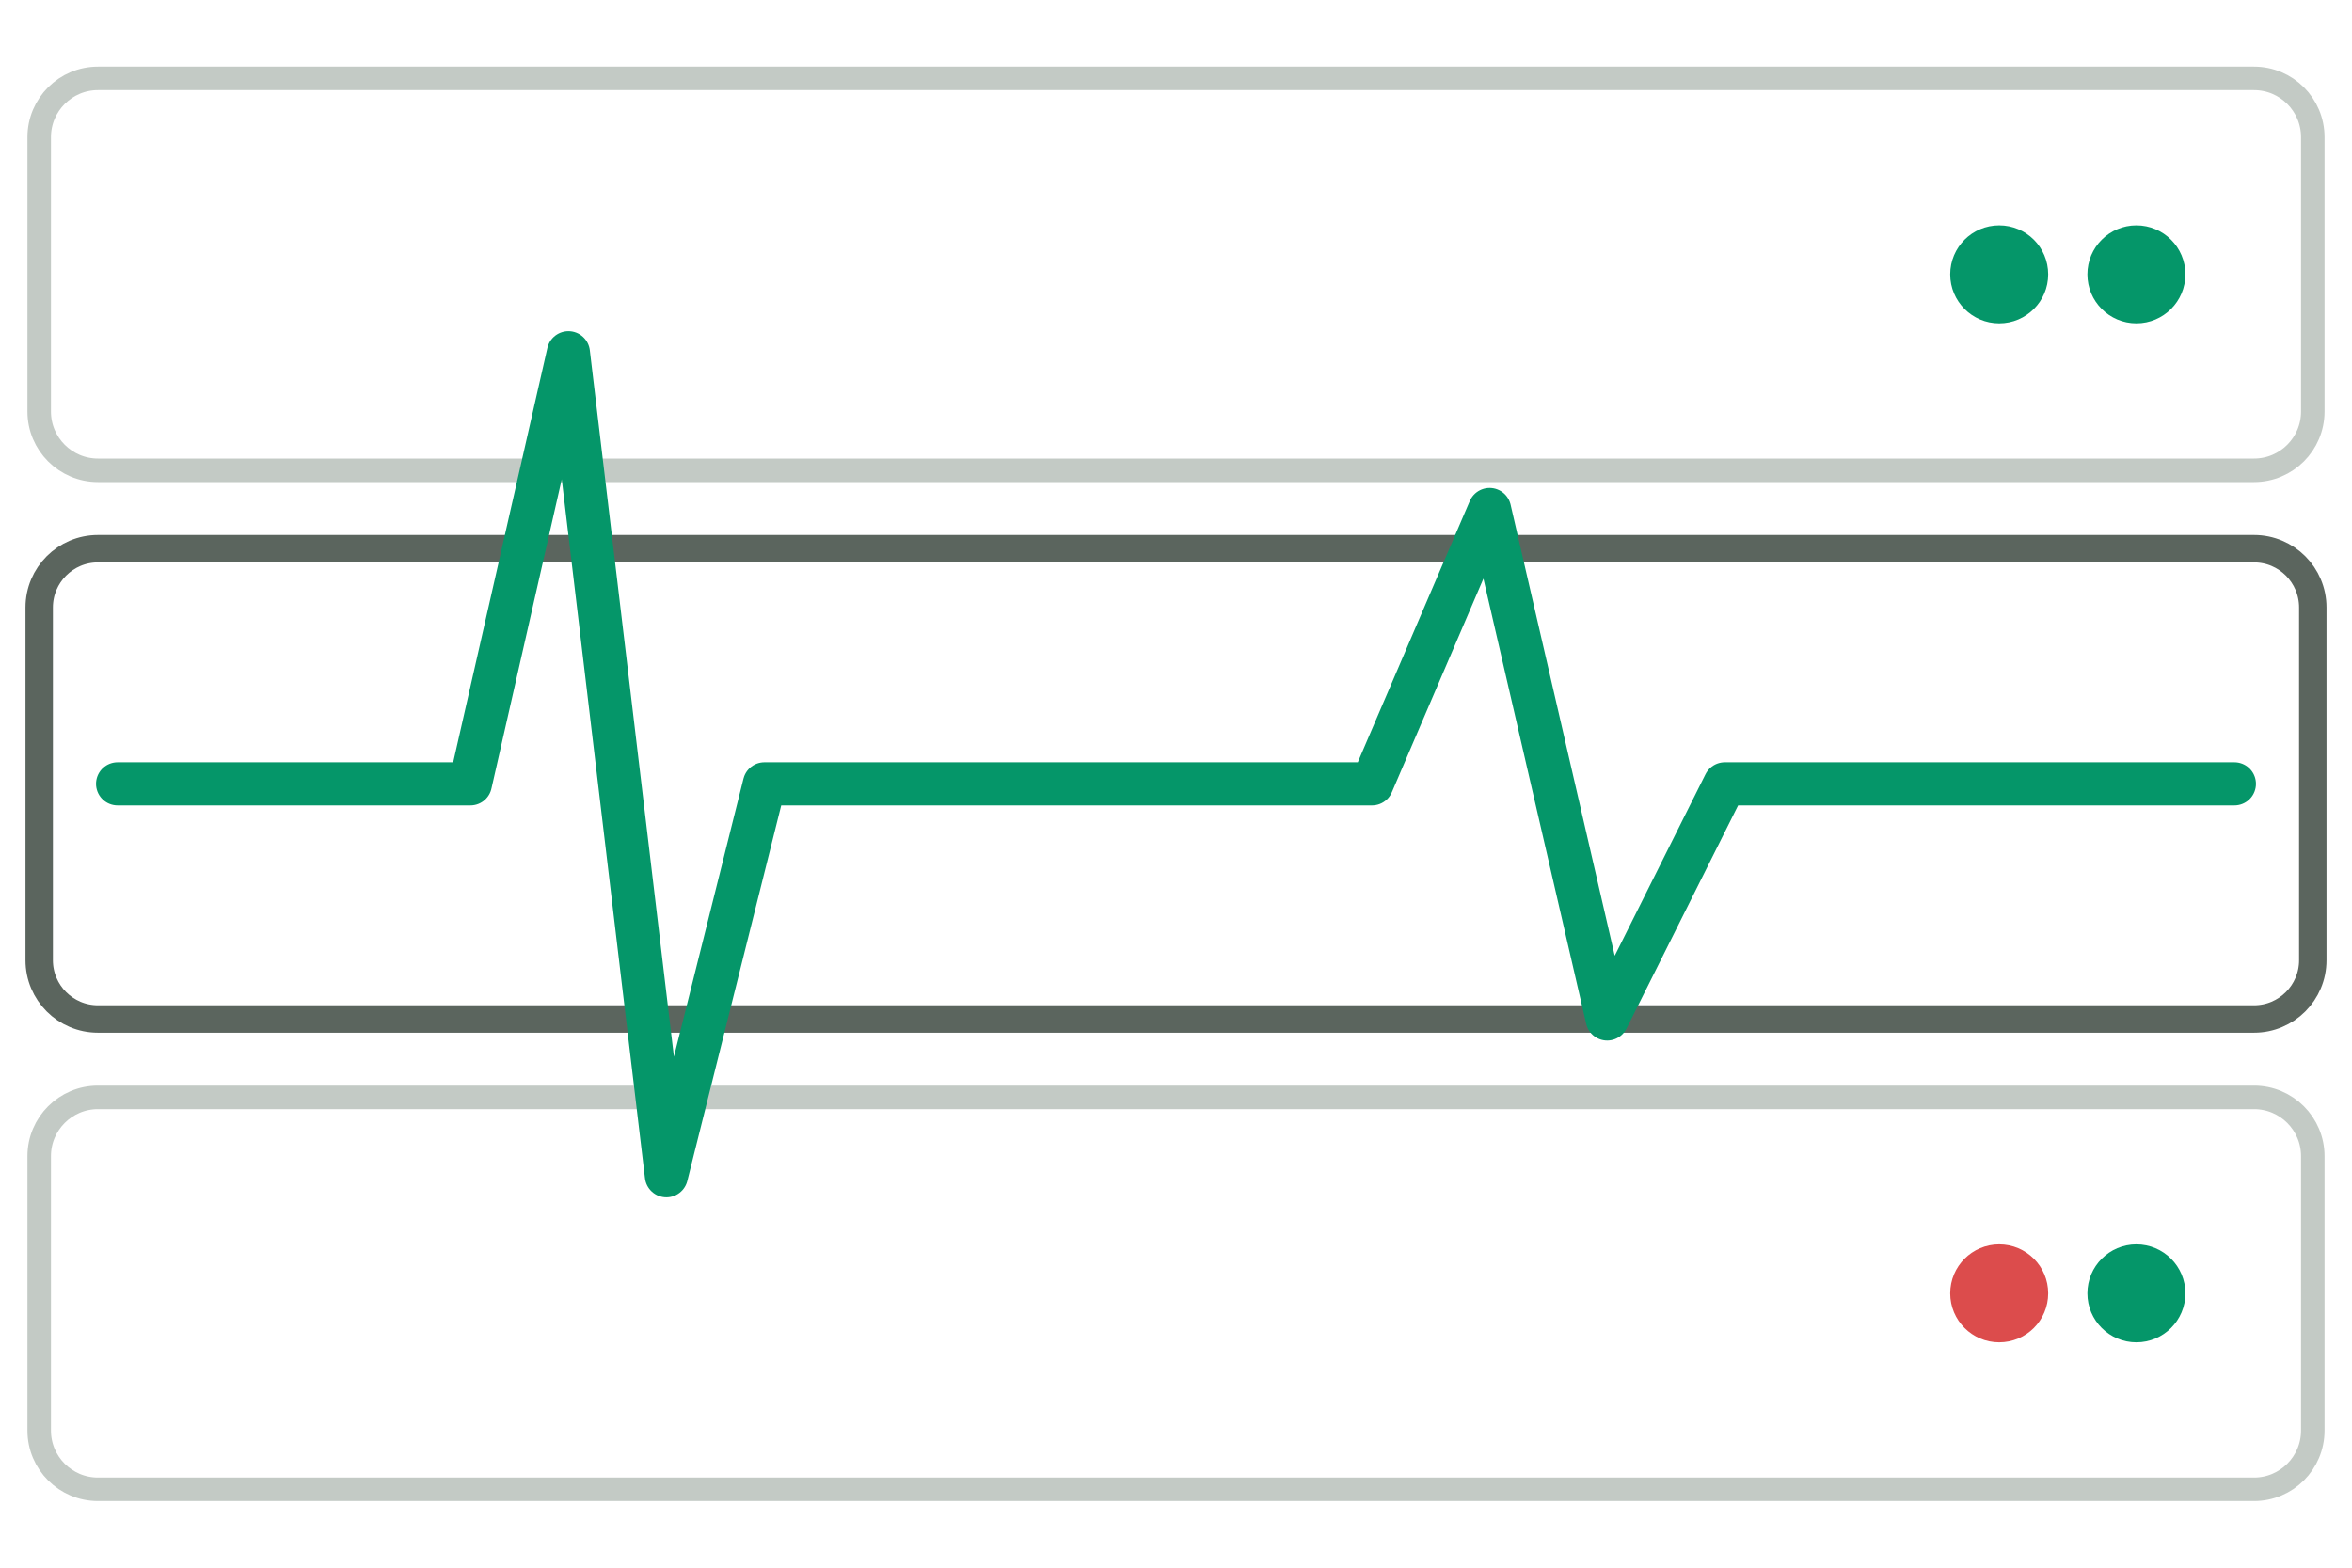
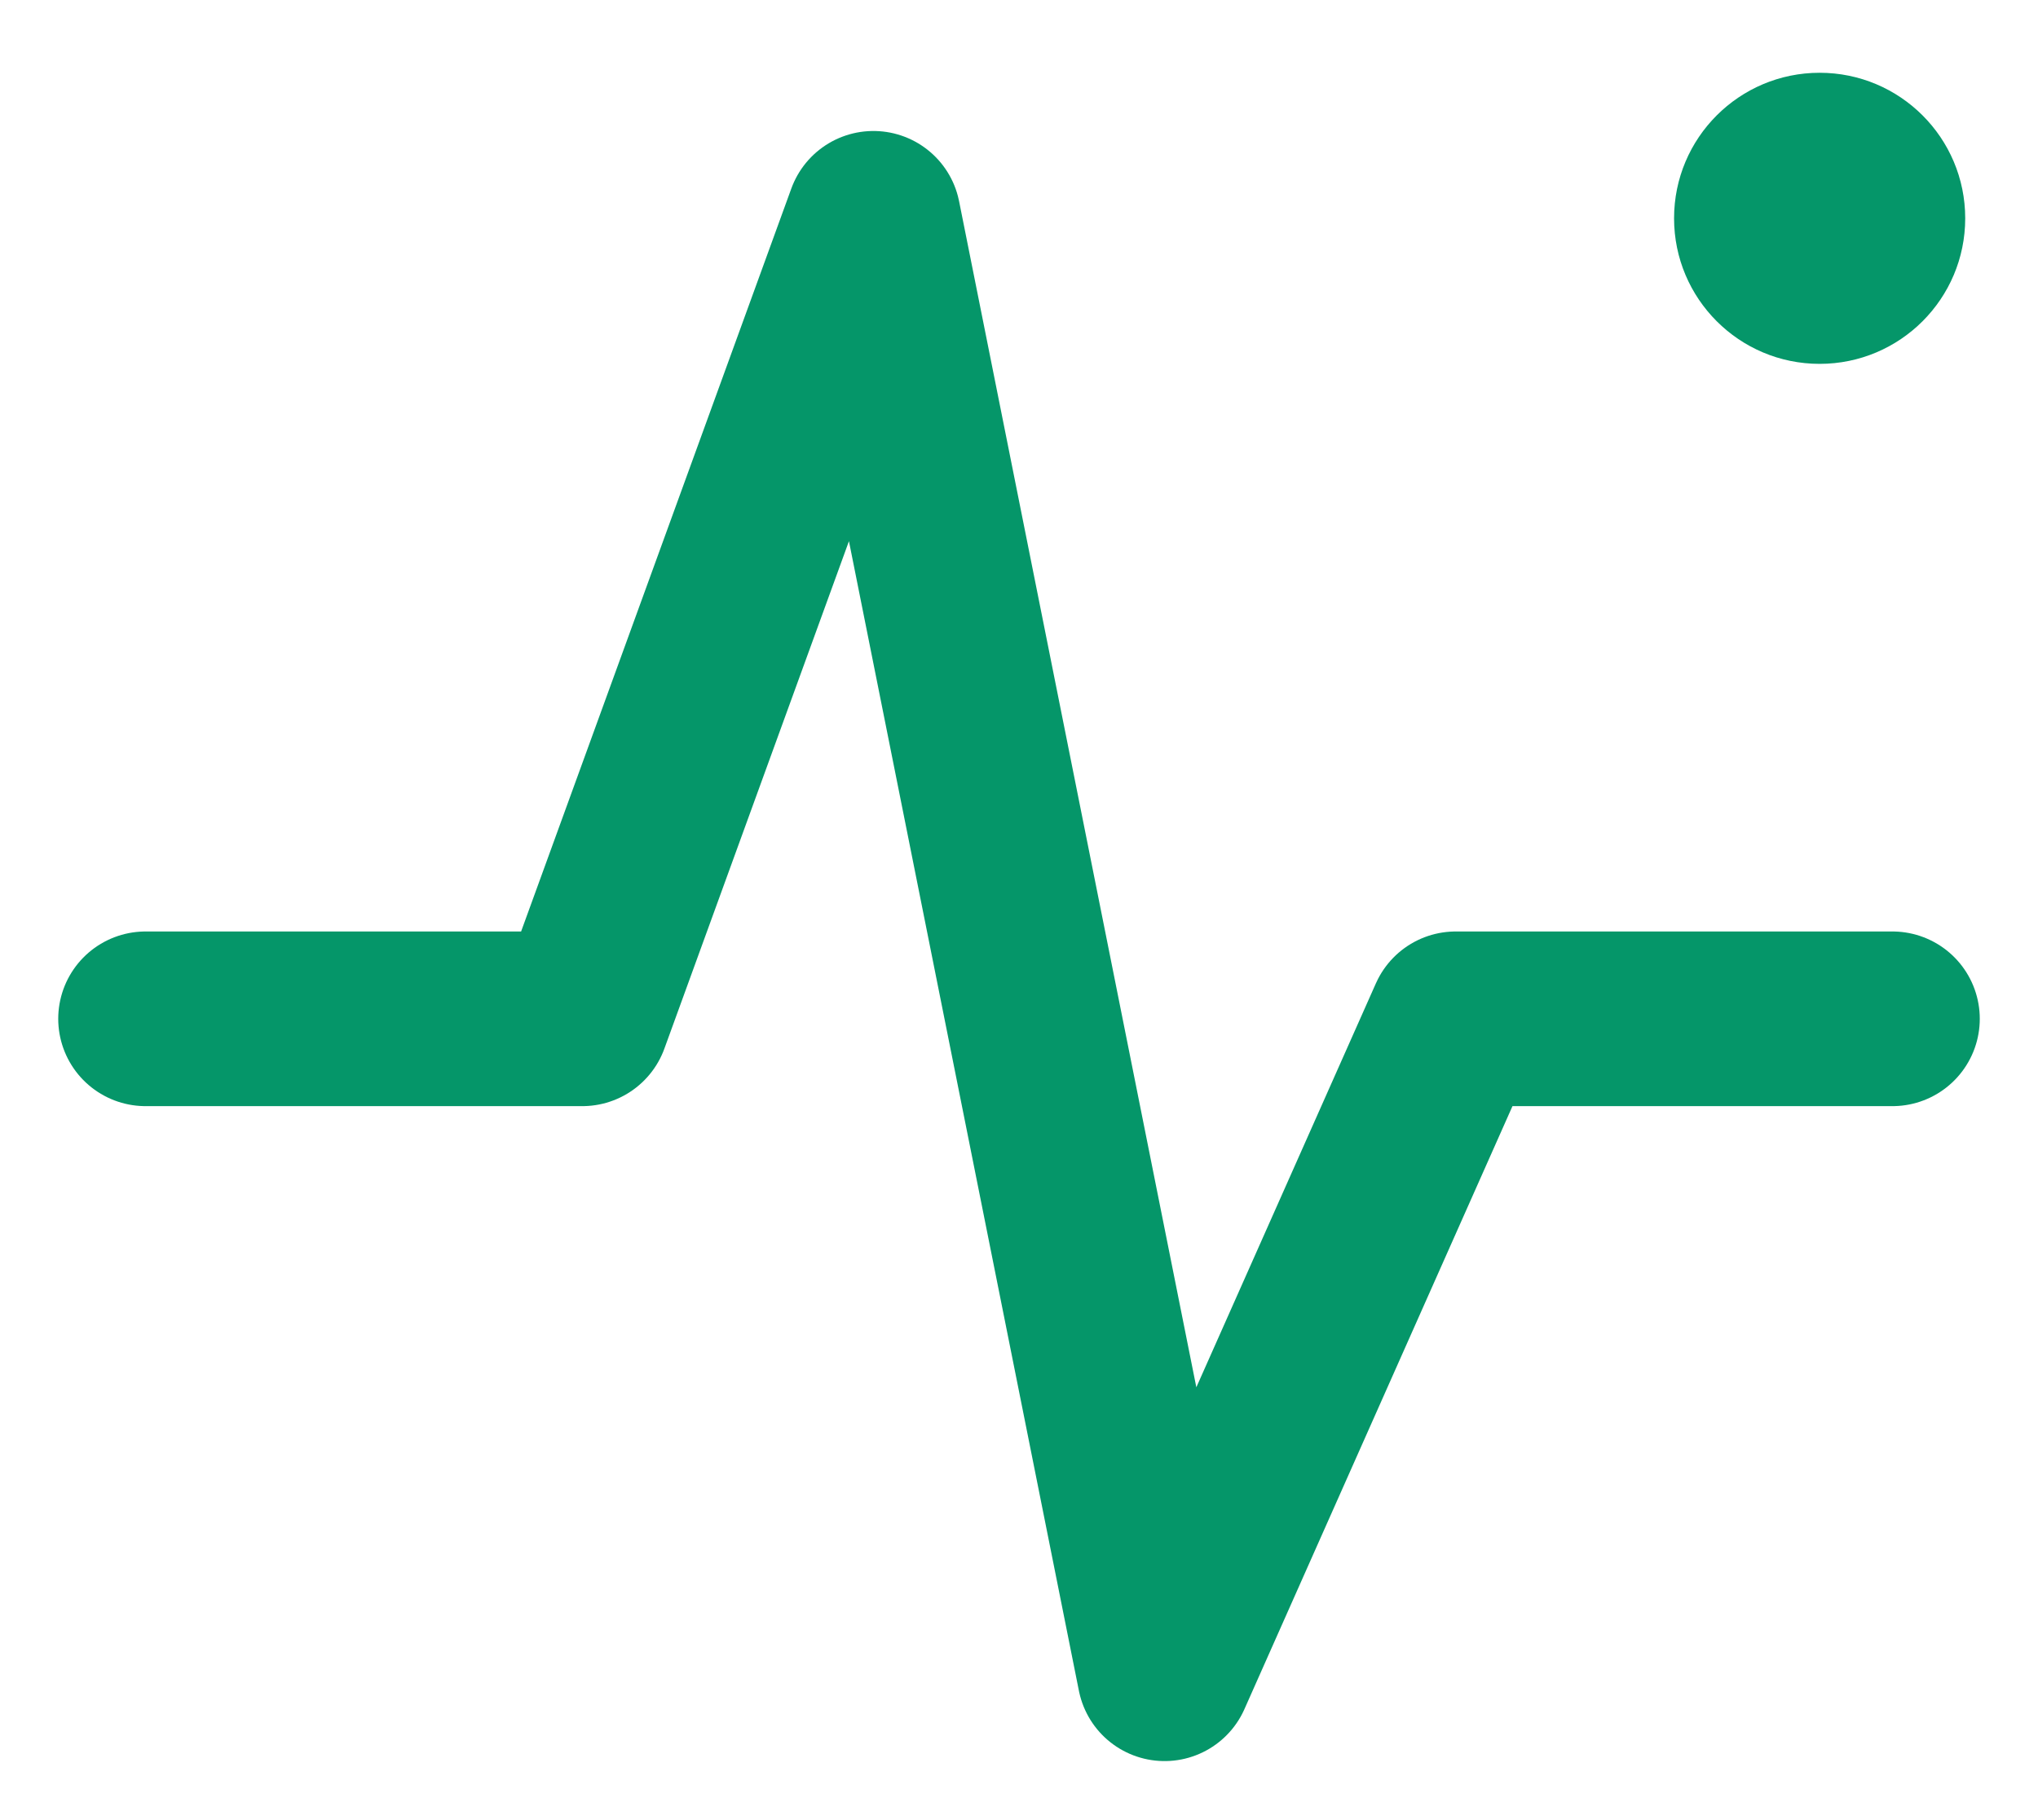
- <svg xmlns="http://www.w3.org/2000/svg" width="120" height="80" viewBox="0 0 120 80" fill="none">
-   <rect x="2" y="4" width="116" height="20" rx="3" fill="none" stroke="#c3cac5" stroke-width="1.2" />
-   <rect x="2" y="28" width="116" height="24" rx="3" fill="none" stroke="#5b655e" stroke-width="1.4" />
-   <rect x="2" y="56" width="116" height="20" rx="3" fill="none" stroke="#c3cac5" stroke-width="1.2" />
-   <circle cx="109" cy="14" r="2.5" fill="#059669" />
-   <circle cx="102" cy="14" r="2.5" fill="#059669" />
-   <circle cx="109" cy="66" r="2.5" fill="#059669" />
-   <circle cx="102" cy="66" r="2.5" fill="#dc4c4c" />
-   <polyline points="6,40 20,40 24,40 29,18 34,60 39,40 58,40 70,40 76,26 82,52 88,40 114,40" fill="none" stroke="#059669" stroke-width="2.2" stroke-linecap="round" stroke-linejoin="round" />
+ <svg xmlns="http://www.w3.org/2000/svg" width="28" height="25" viewBox="1 4 28 25" fill="none">
+   <circle cx="26" cy="7" r="2" fill="#059669" />
+   <polyline points="3,18 9,18 13,7 17,27 21,18 27,18" fill="none" stroke="#059669" stroke-width="2.4" stroke-linecap="round" stroke-linejoin="round" />
</svg>
